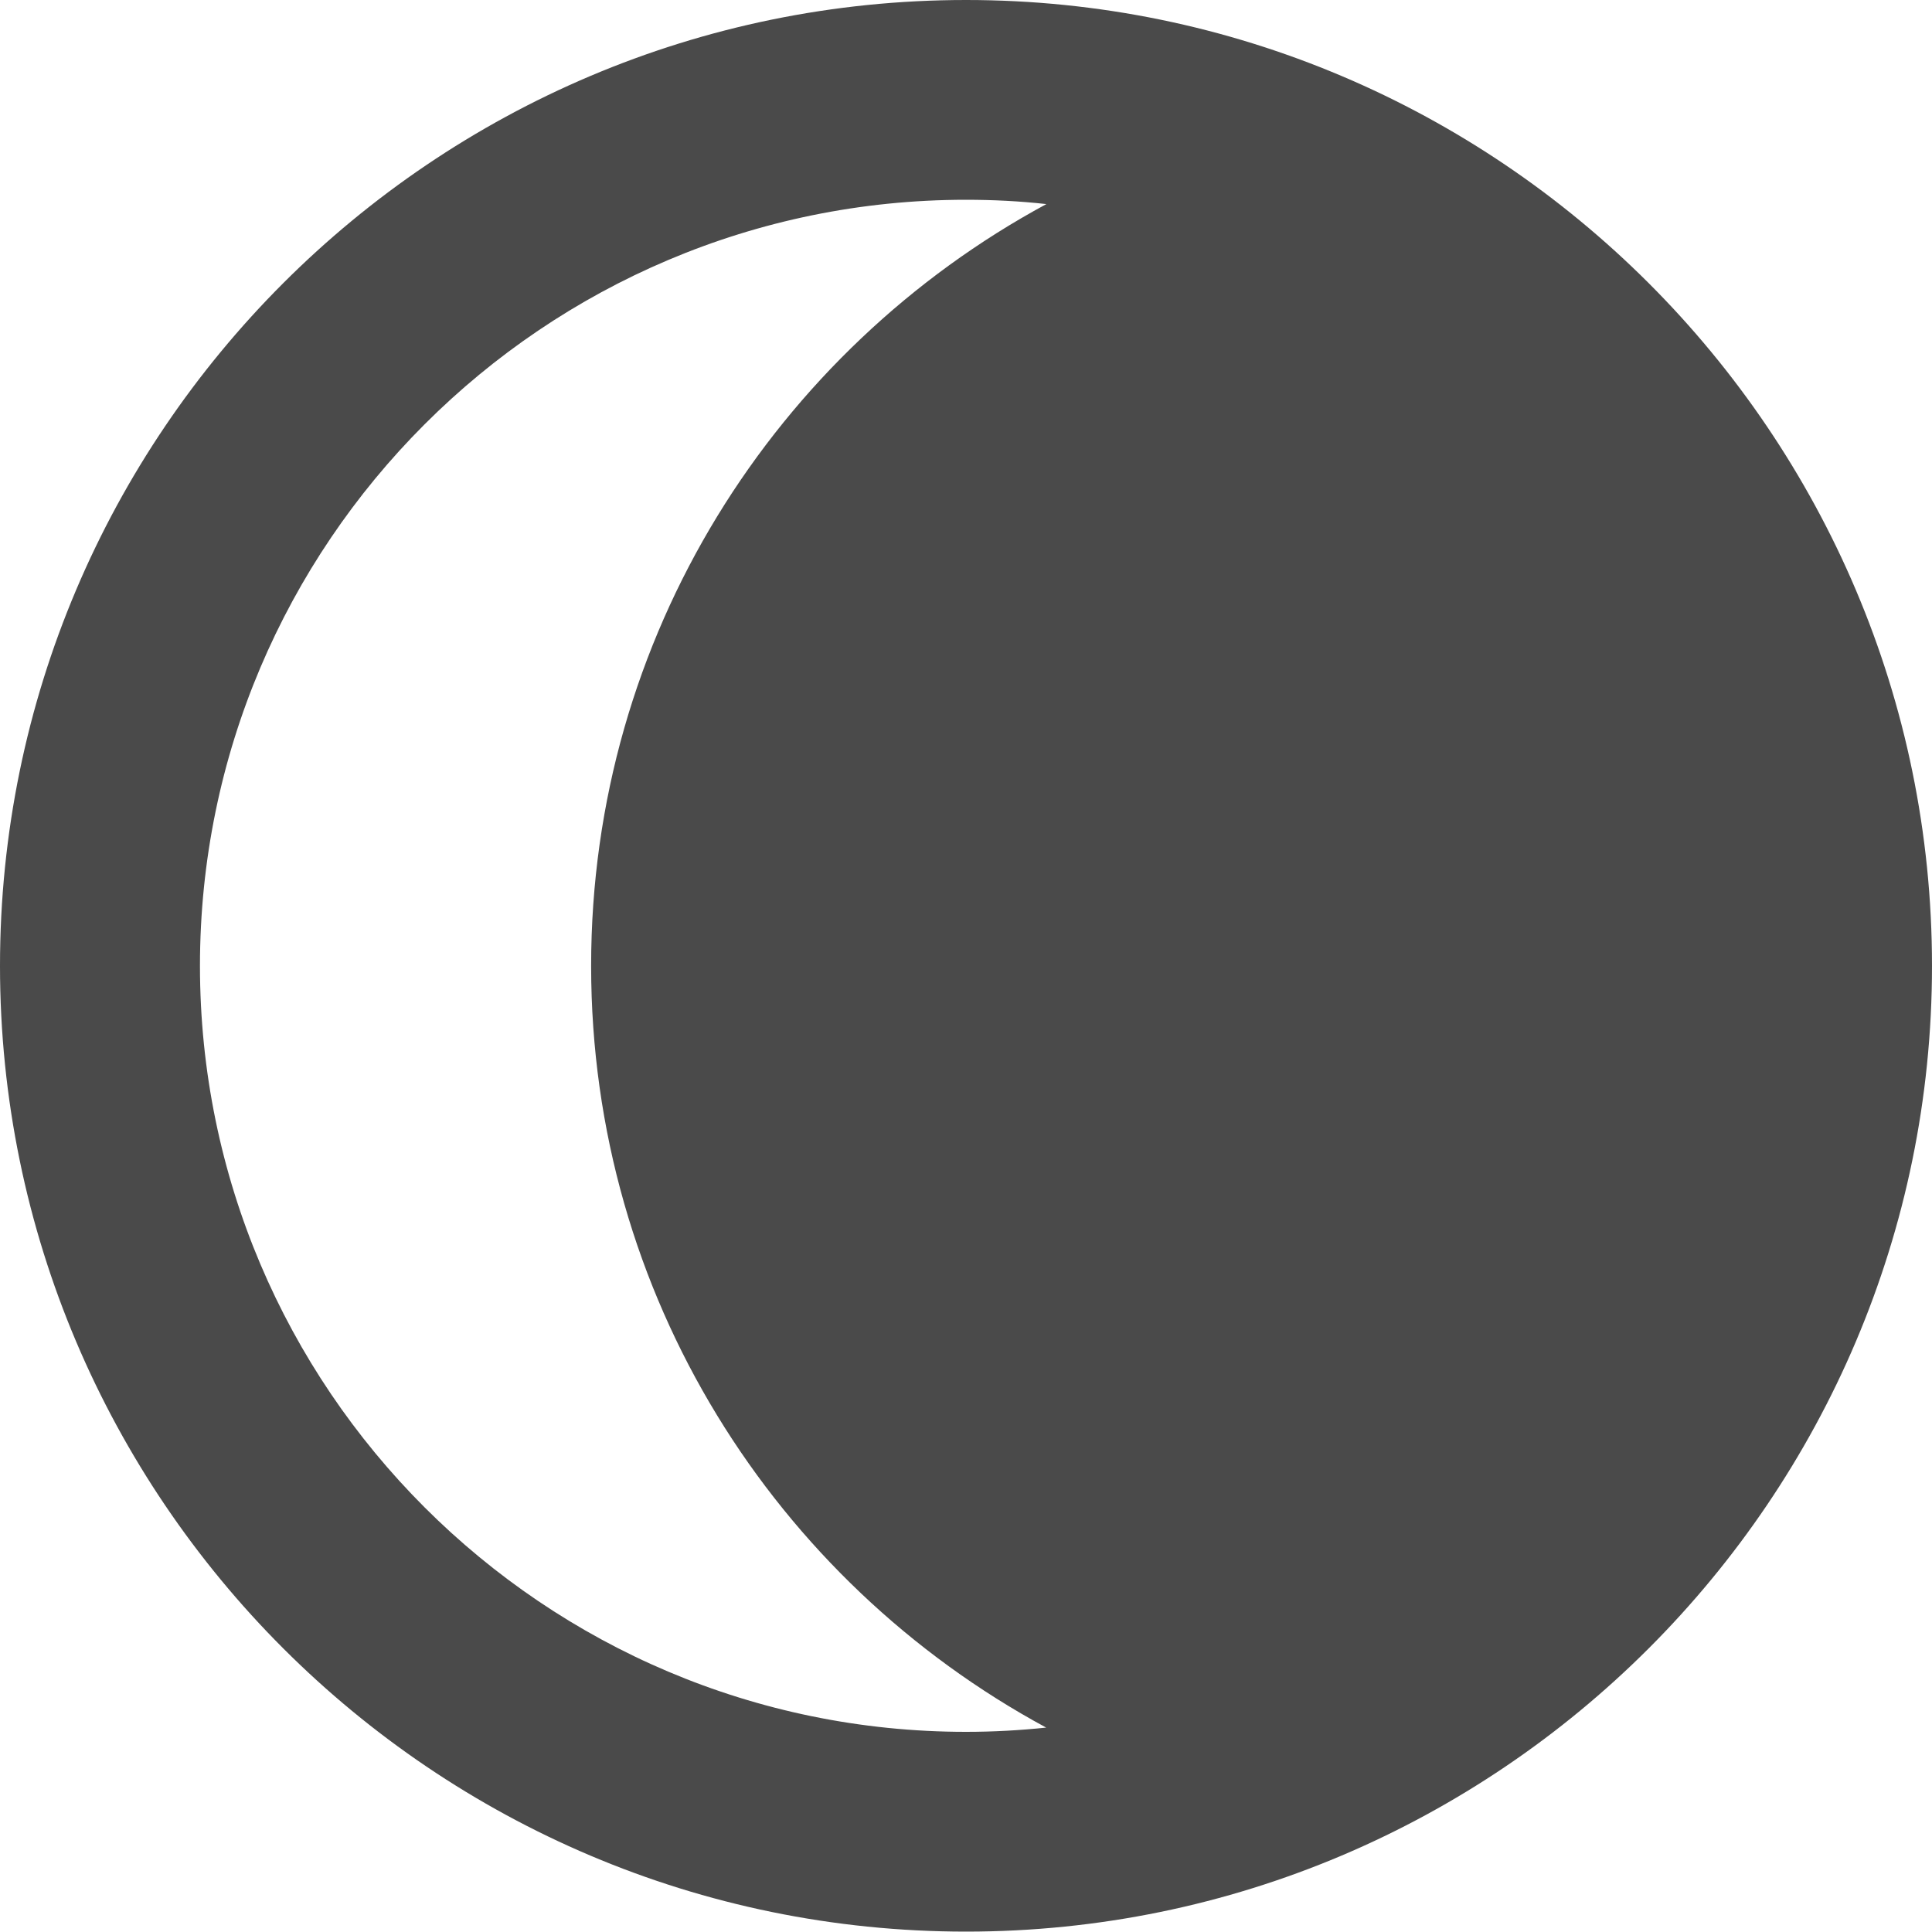
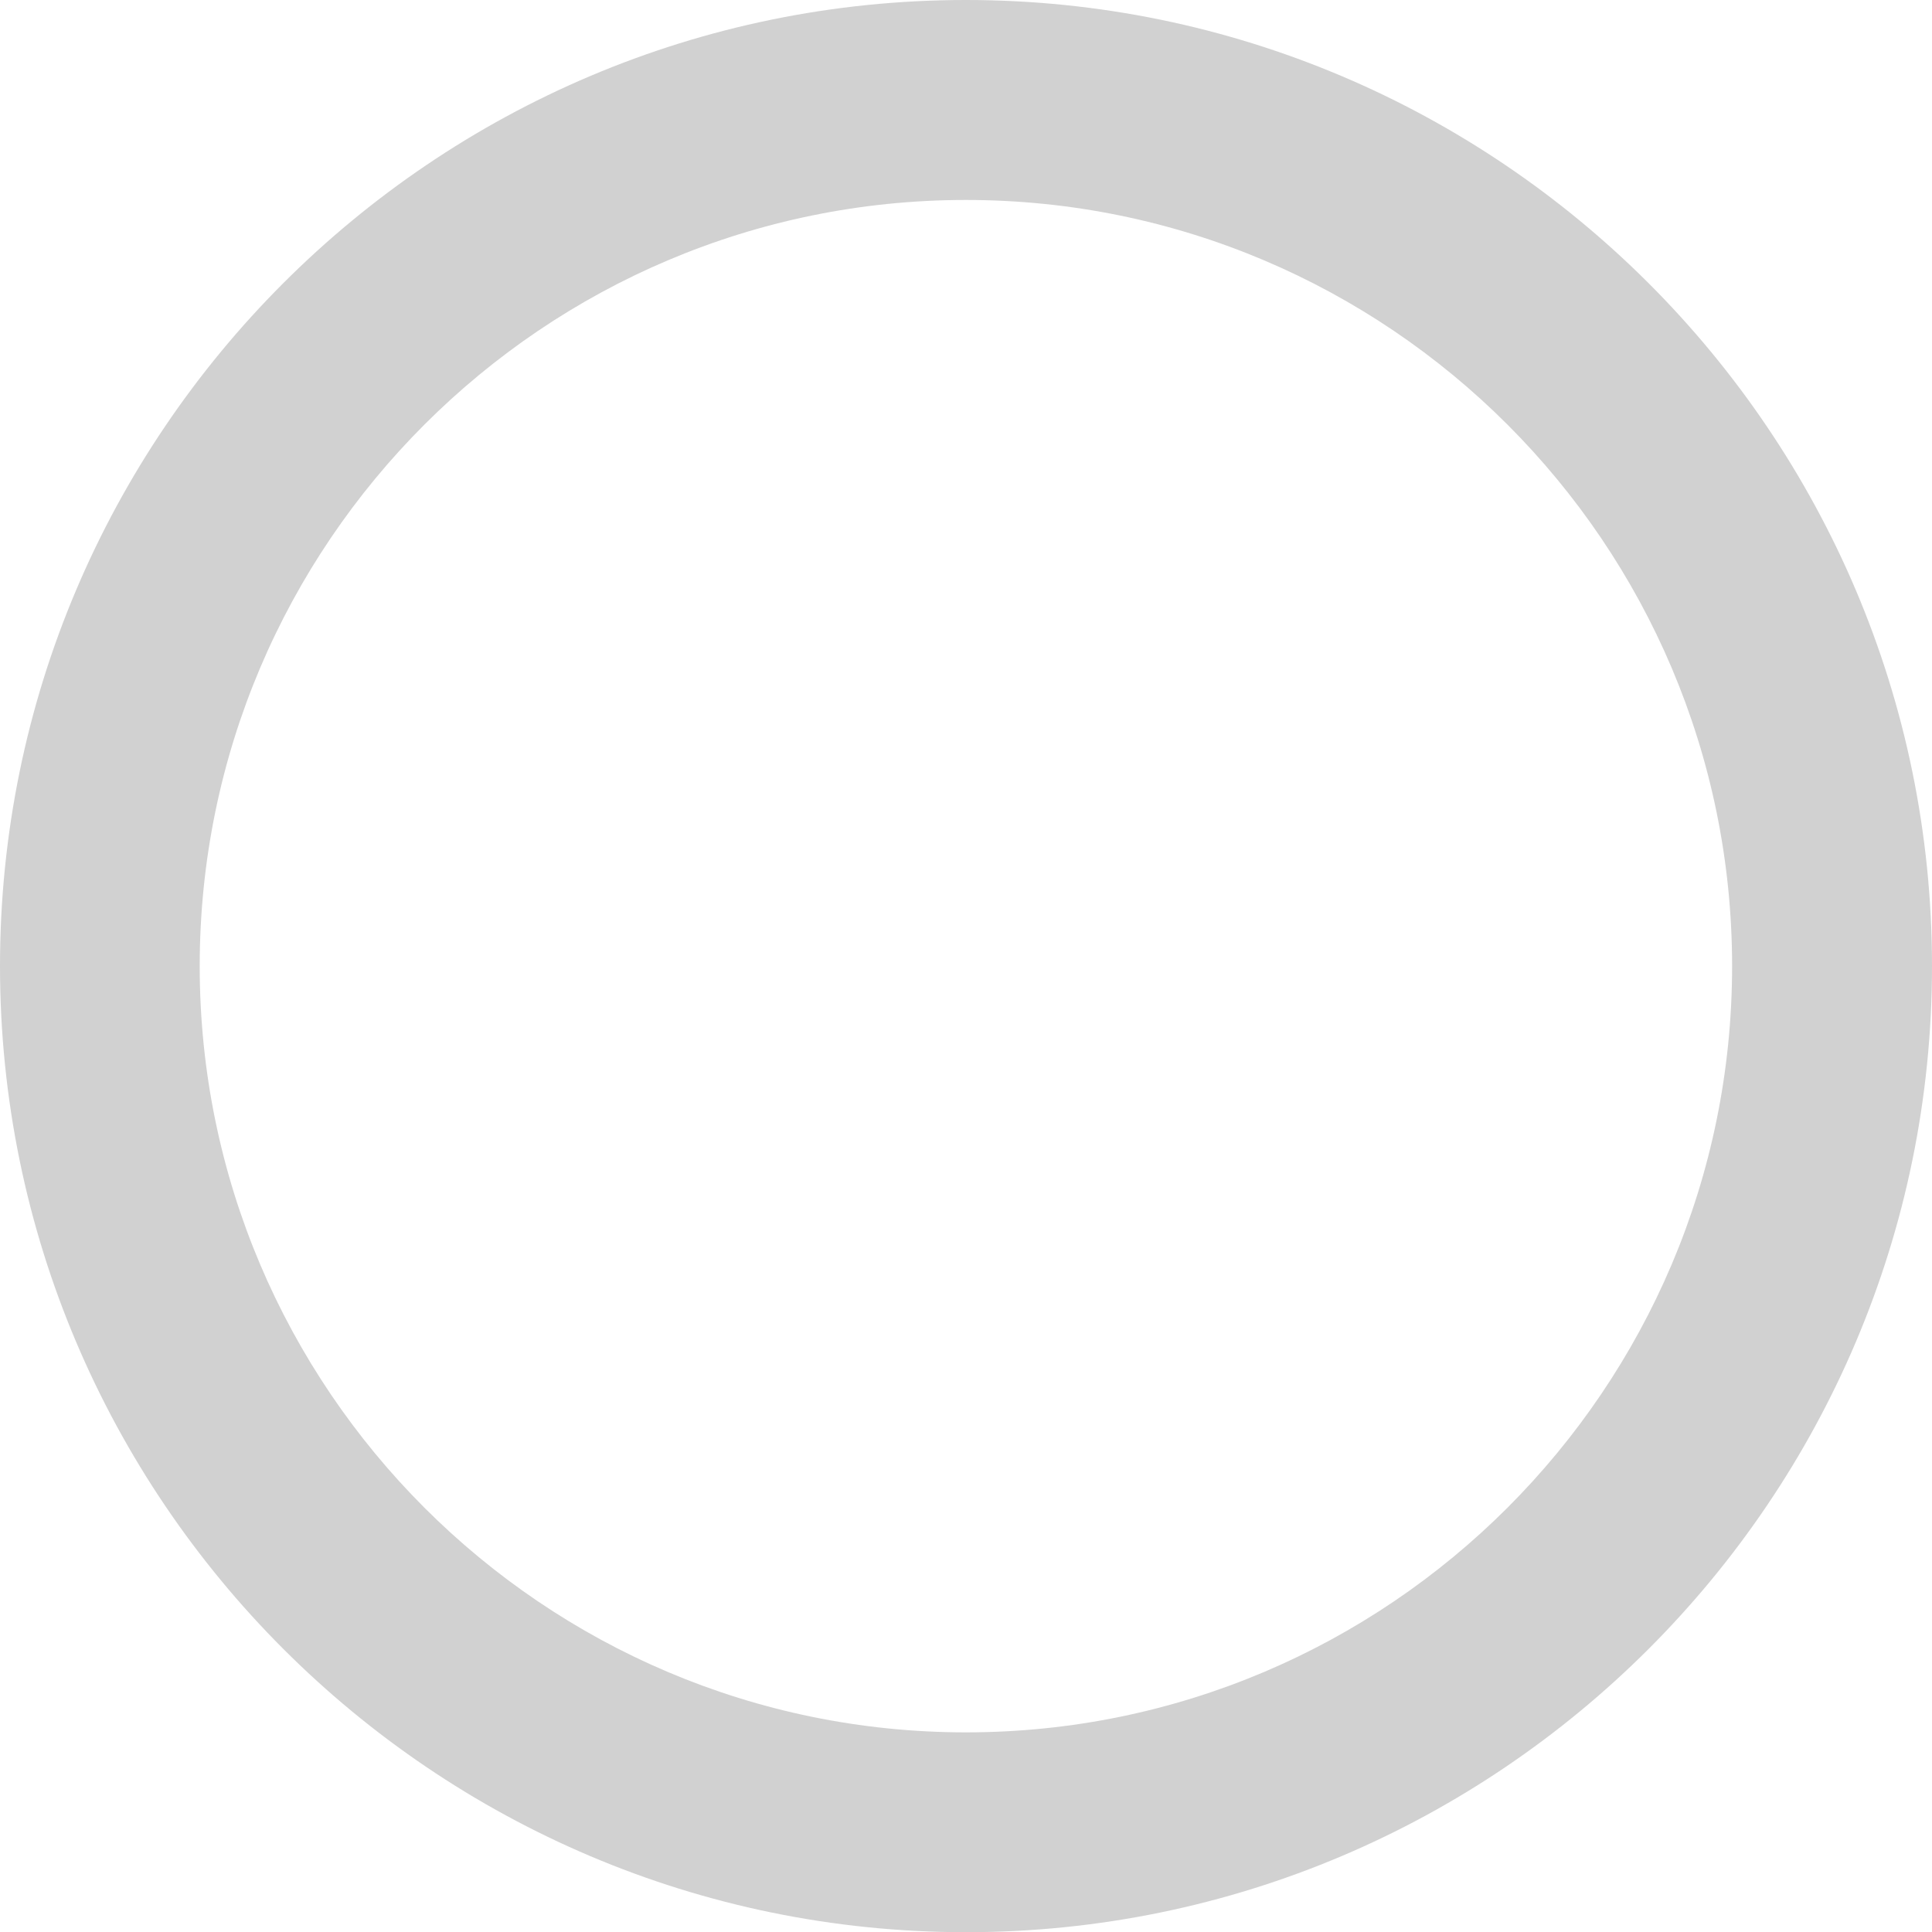
<svg xmlns="http://www.w3.org/2000/svg" width="30px" height="30px" viewBox="0 0 30 30" version="1.1">
  <defs />
  <g id="Page-1" stroke="none" stroke-width="1" fill="none" fill-rule="evenodd">
-     <g id="iPhone-6-Plus" fill="#4A4A4A">
-       <path d="M15.001,3.102 C15.421,3.102 15.836,3.123 16.248,3.169 C12.046,5.441 9.179,9.88 9.179,14.998 C9.179,20.113 12.04,24.553 16.245,26.826 C15.836,26.869 15.421,26.892 15.001,26.892 C8.44,26.892 3.105,21.56 3.105,14.998 C3.105,8.436 8.44,3.102 15.001,3.102 M15.001,29.994 C23.268,29.994 30,23.266 30,14.998 C30,6.725 23.269,0 15.001,0 C6.728,0 0,6.725 0,14.998 C0.001,23.266 6.728,29.994 15.001,29.994" id="Page-1" />
+     <g id="oplao_moon_1" fill="#d1d1d1">
+       <path d="M14.999,26.9 C8.44,26.9 3.101,21.564 3.101,15.002 C3.101,8.441 8.44,3.105 14.999,3.105 C21.56,3.105 26.896,8.441 26.896,15.002 C26.897,21.563 21.56,26.9 14.999,26.9 M30,15.001 C30,6.73 23.269,0 14.999,0 C6.727,0 0,6.728 0,15.001 C0,23.27 6.727,30.003 14.999,30.003 C23.269,30.003 30,23.272 30,15.001" id="Page-1" />
    </g>
  </g>
</svg>
